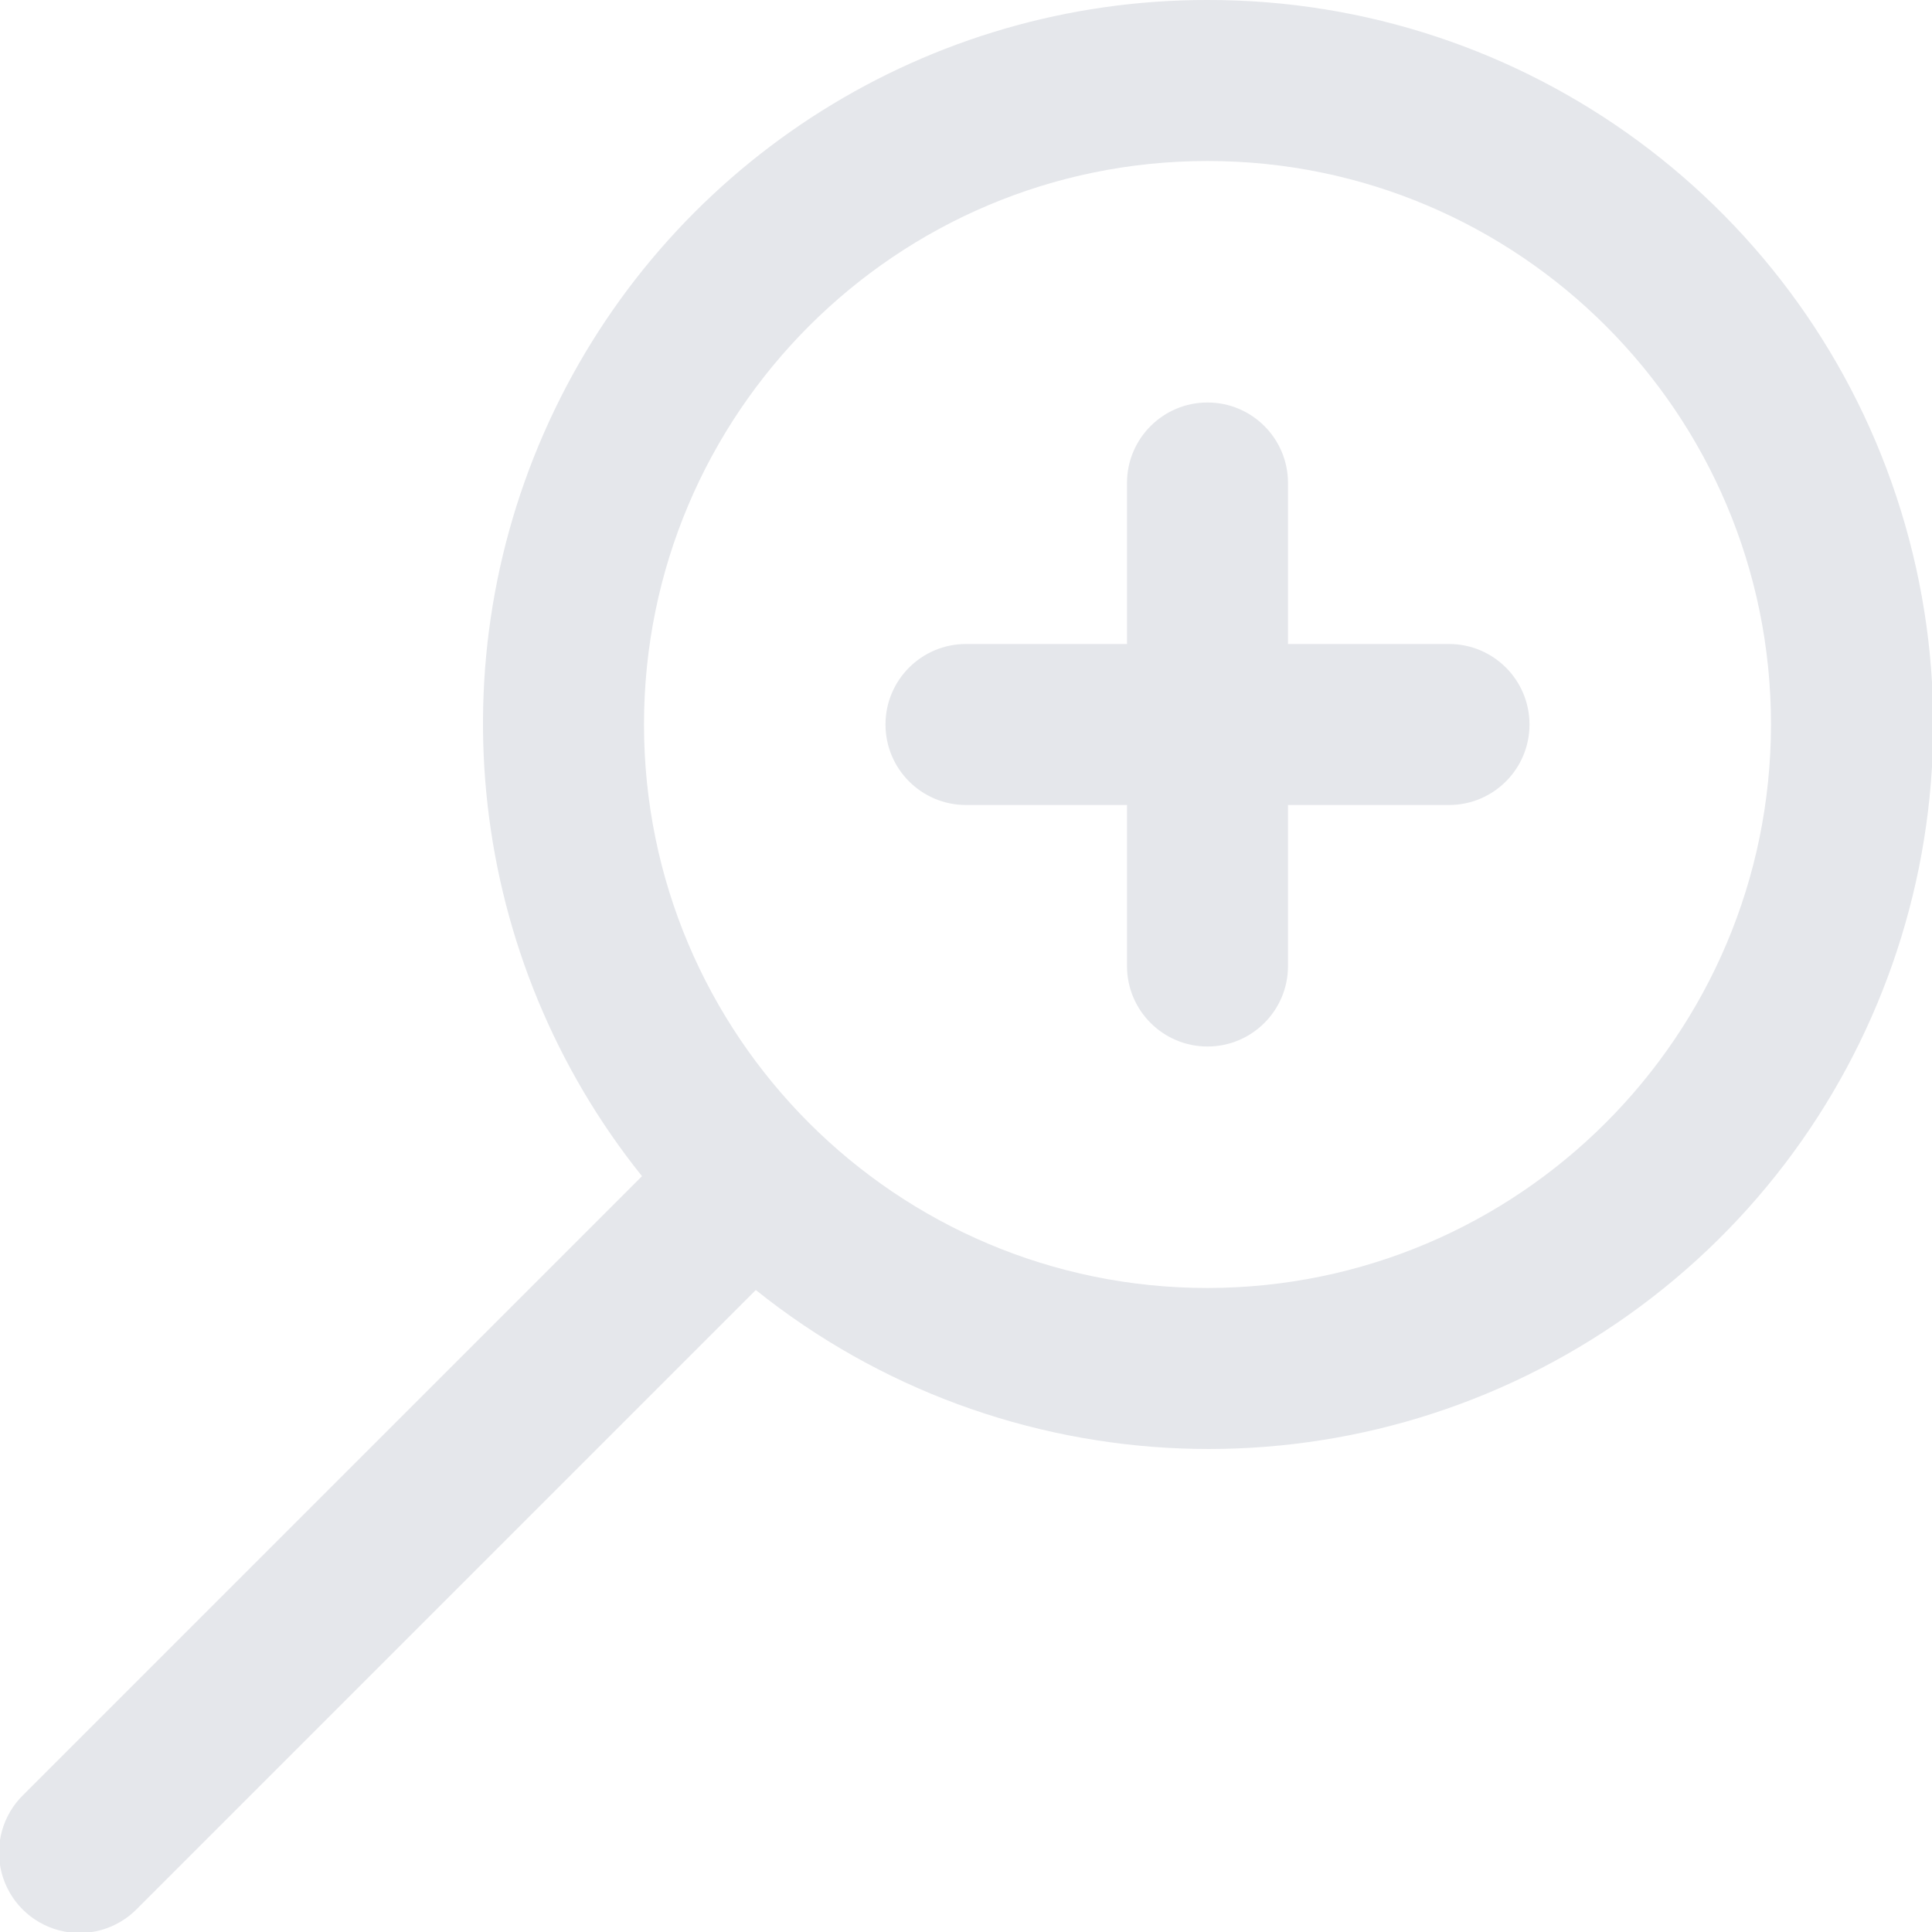
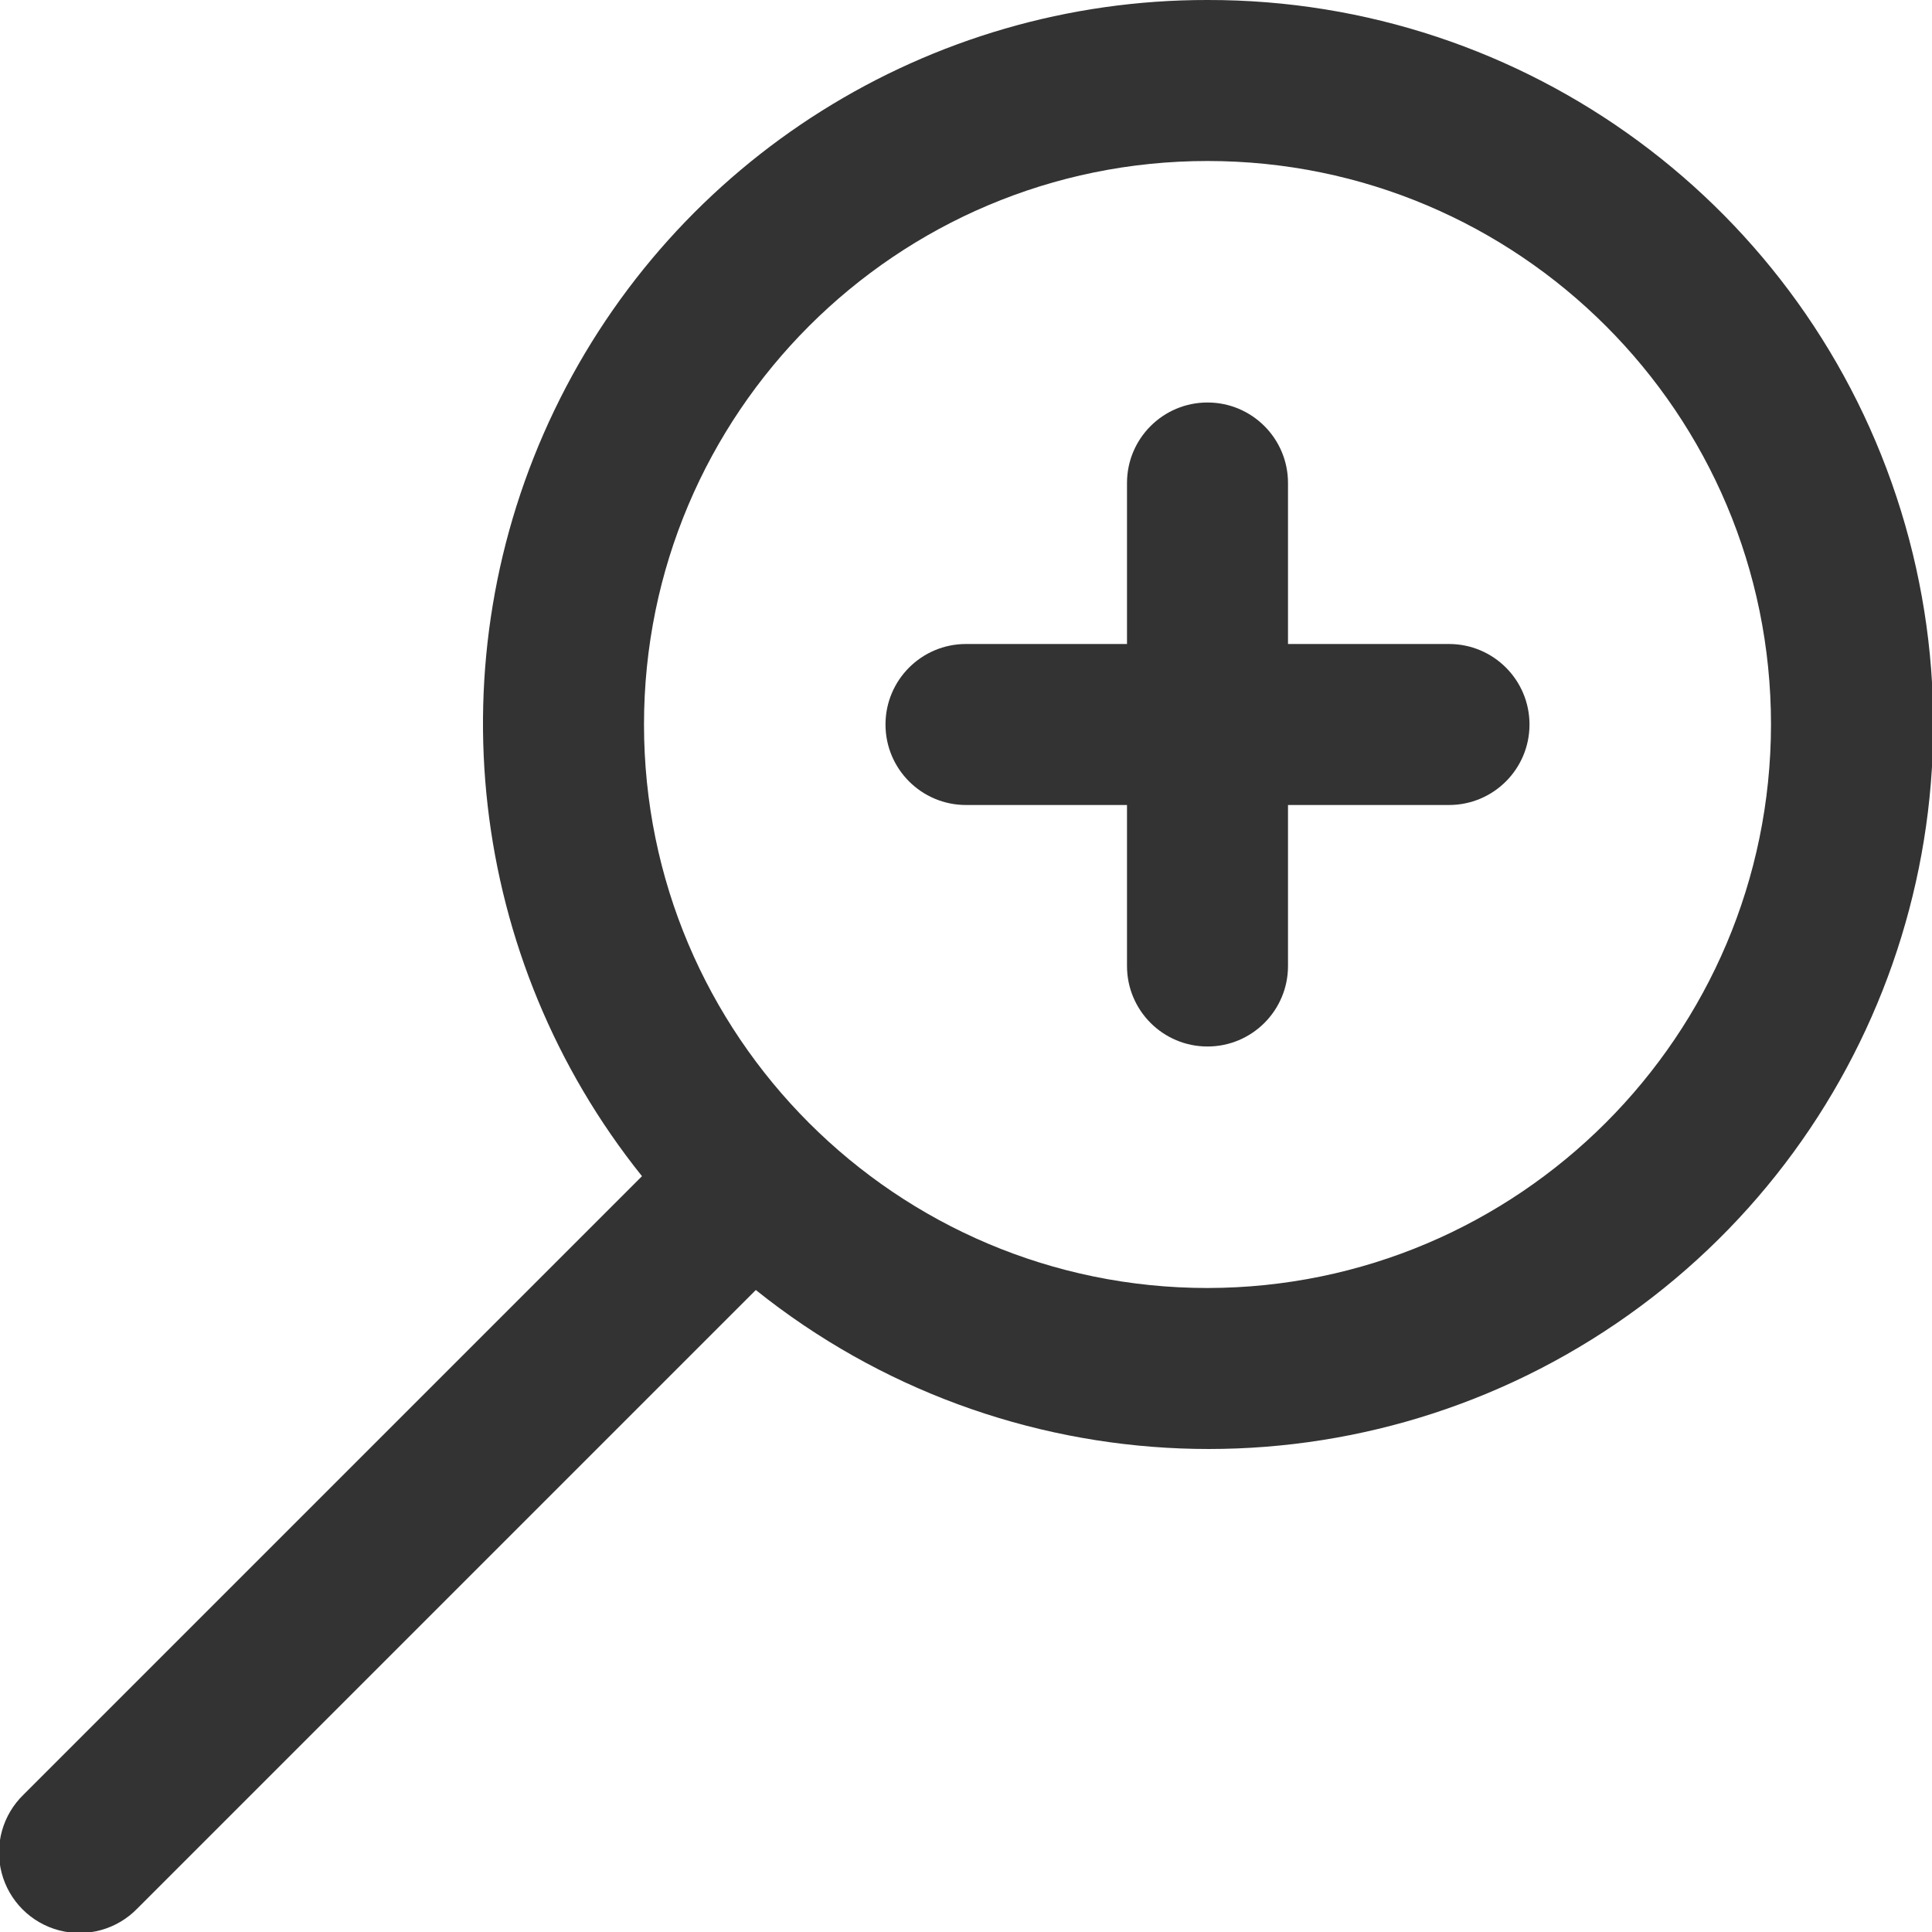
<svg xmlns="http://www.w3.org/2000/svg" viewBox="0 0 24 24">
  <g data-name="37. Zoom in" id="_37._Zoom_in">
    <style>svg * {
-   fill: rgb(229 231 235 / 1)
- }
+         fill: #333;
+       }
+       @media (prefers-color-scheme: dark) {
+         svg * {
+           fill: rgb(229, 231, 235);
+         }
+       }
    </style>
    <path d="M15,0A8.989,8.989,0,0,0,7.975,14.611L.293,22.293a1,1,0,1,0,1.414,1.414l7.682-7.682A9,9,0,1,0,15,0Zm0,16a7,7,0,1,1,7-7A7.008,7.008,0,0,1,15,16Z" />
    <path d="M18,8H16V6a1,1,0,0,0-2,0V8H12a1,1,0,0,0,0,2h2v2a1,1,0,0,0,2,0V10h2a1,1,0,0,0,0-2Z" />
  </g>
</svg>
